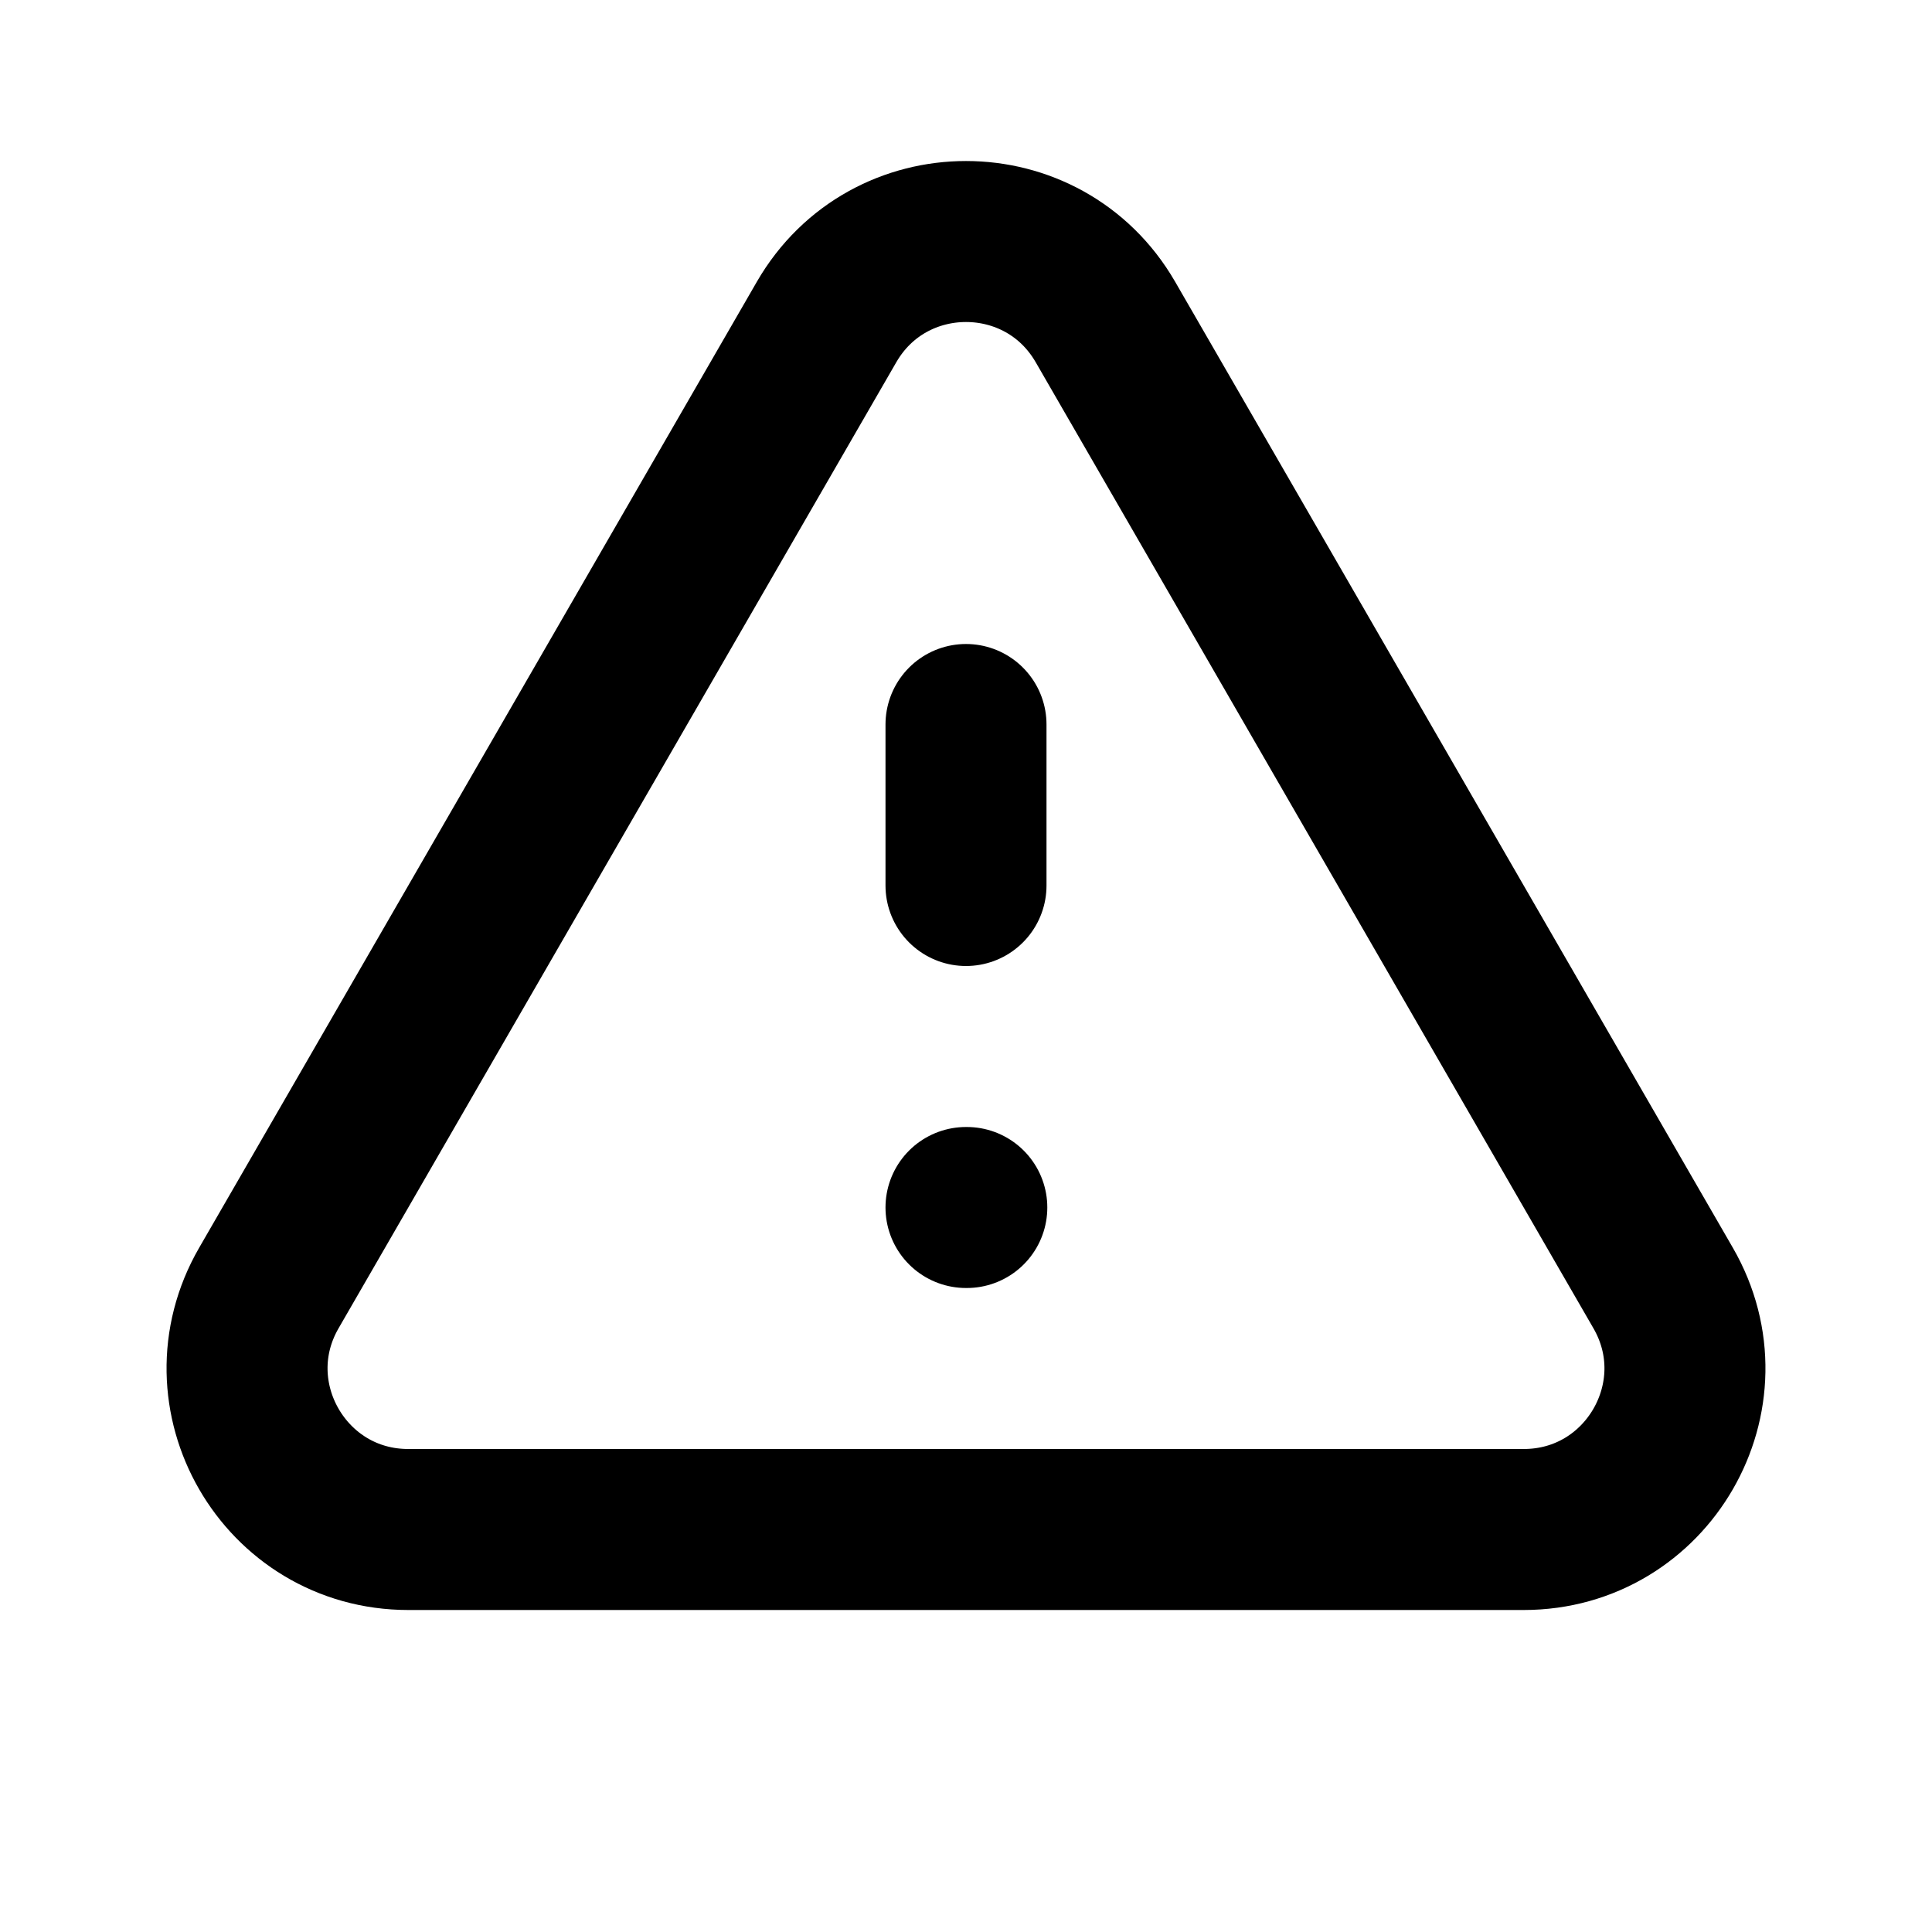
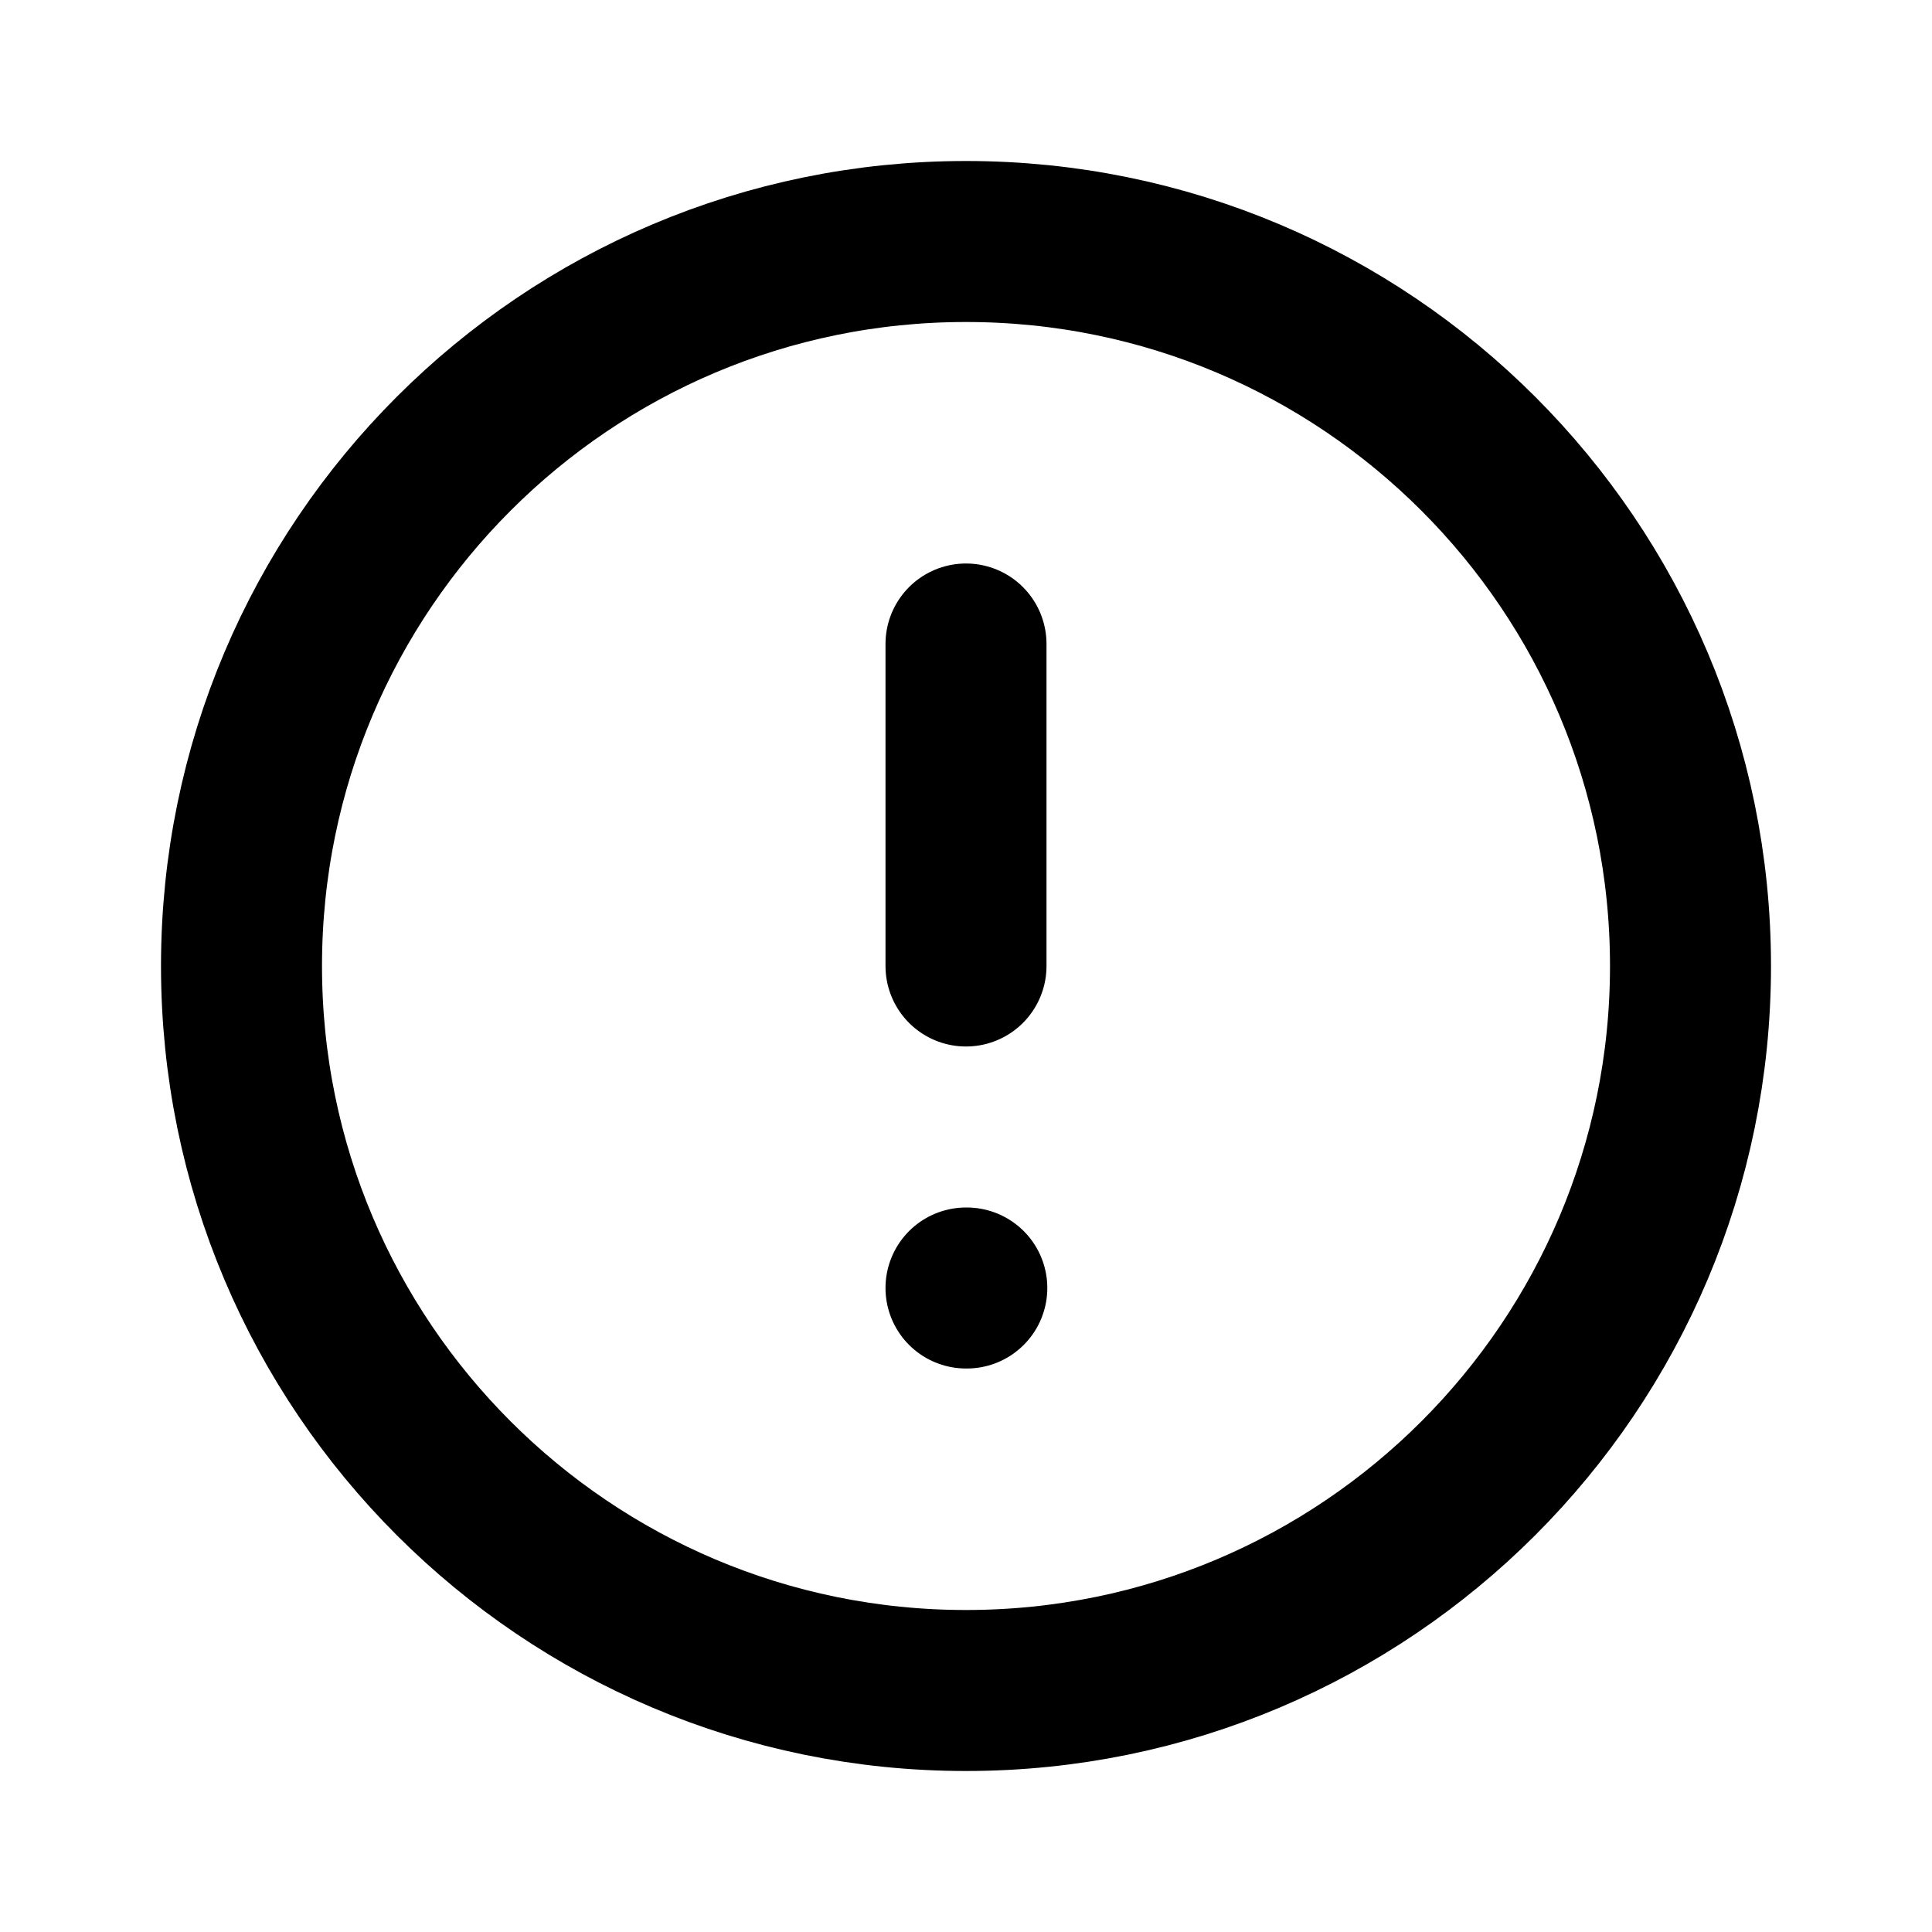
<svg xmlns="http://www.w3.org/2000/svg" class="h-6 w-6" fill="none" viewBox="0 0 24 24" stroke="currentColor" stroke-width="2">
-   <path stroke-linecap="round" stroke-linejoin="round" d="M12 9v2m0 4h.01m-6.938 4h13.856c1.54 0 2.502-1.667 1.732-3L13.732 4c-.77-1.333-2.694-1.333-3.464 0L3.34 16c-.77 1.333.192 3 1.732 3z" />
+   <path stroke-linecap="round" stroke-linejoin="round" d="M12 8v4m0 4h.01M21 12a9 9 0 11-18 0 9 9 0 0118 0z" />
</svg>
